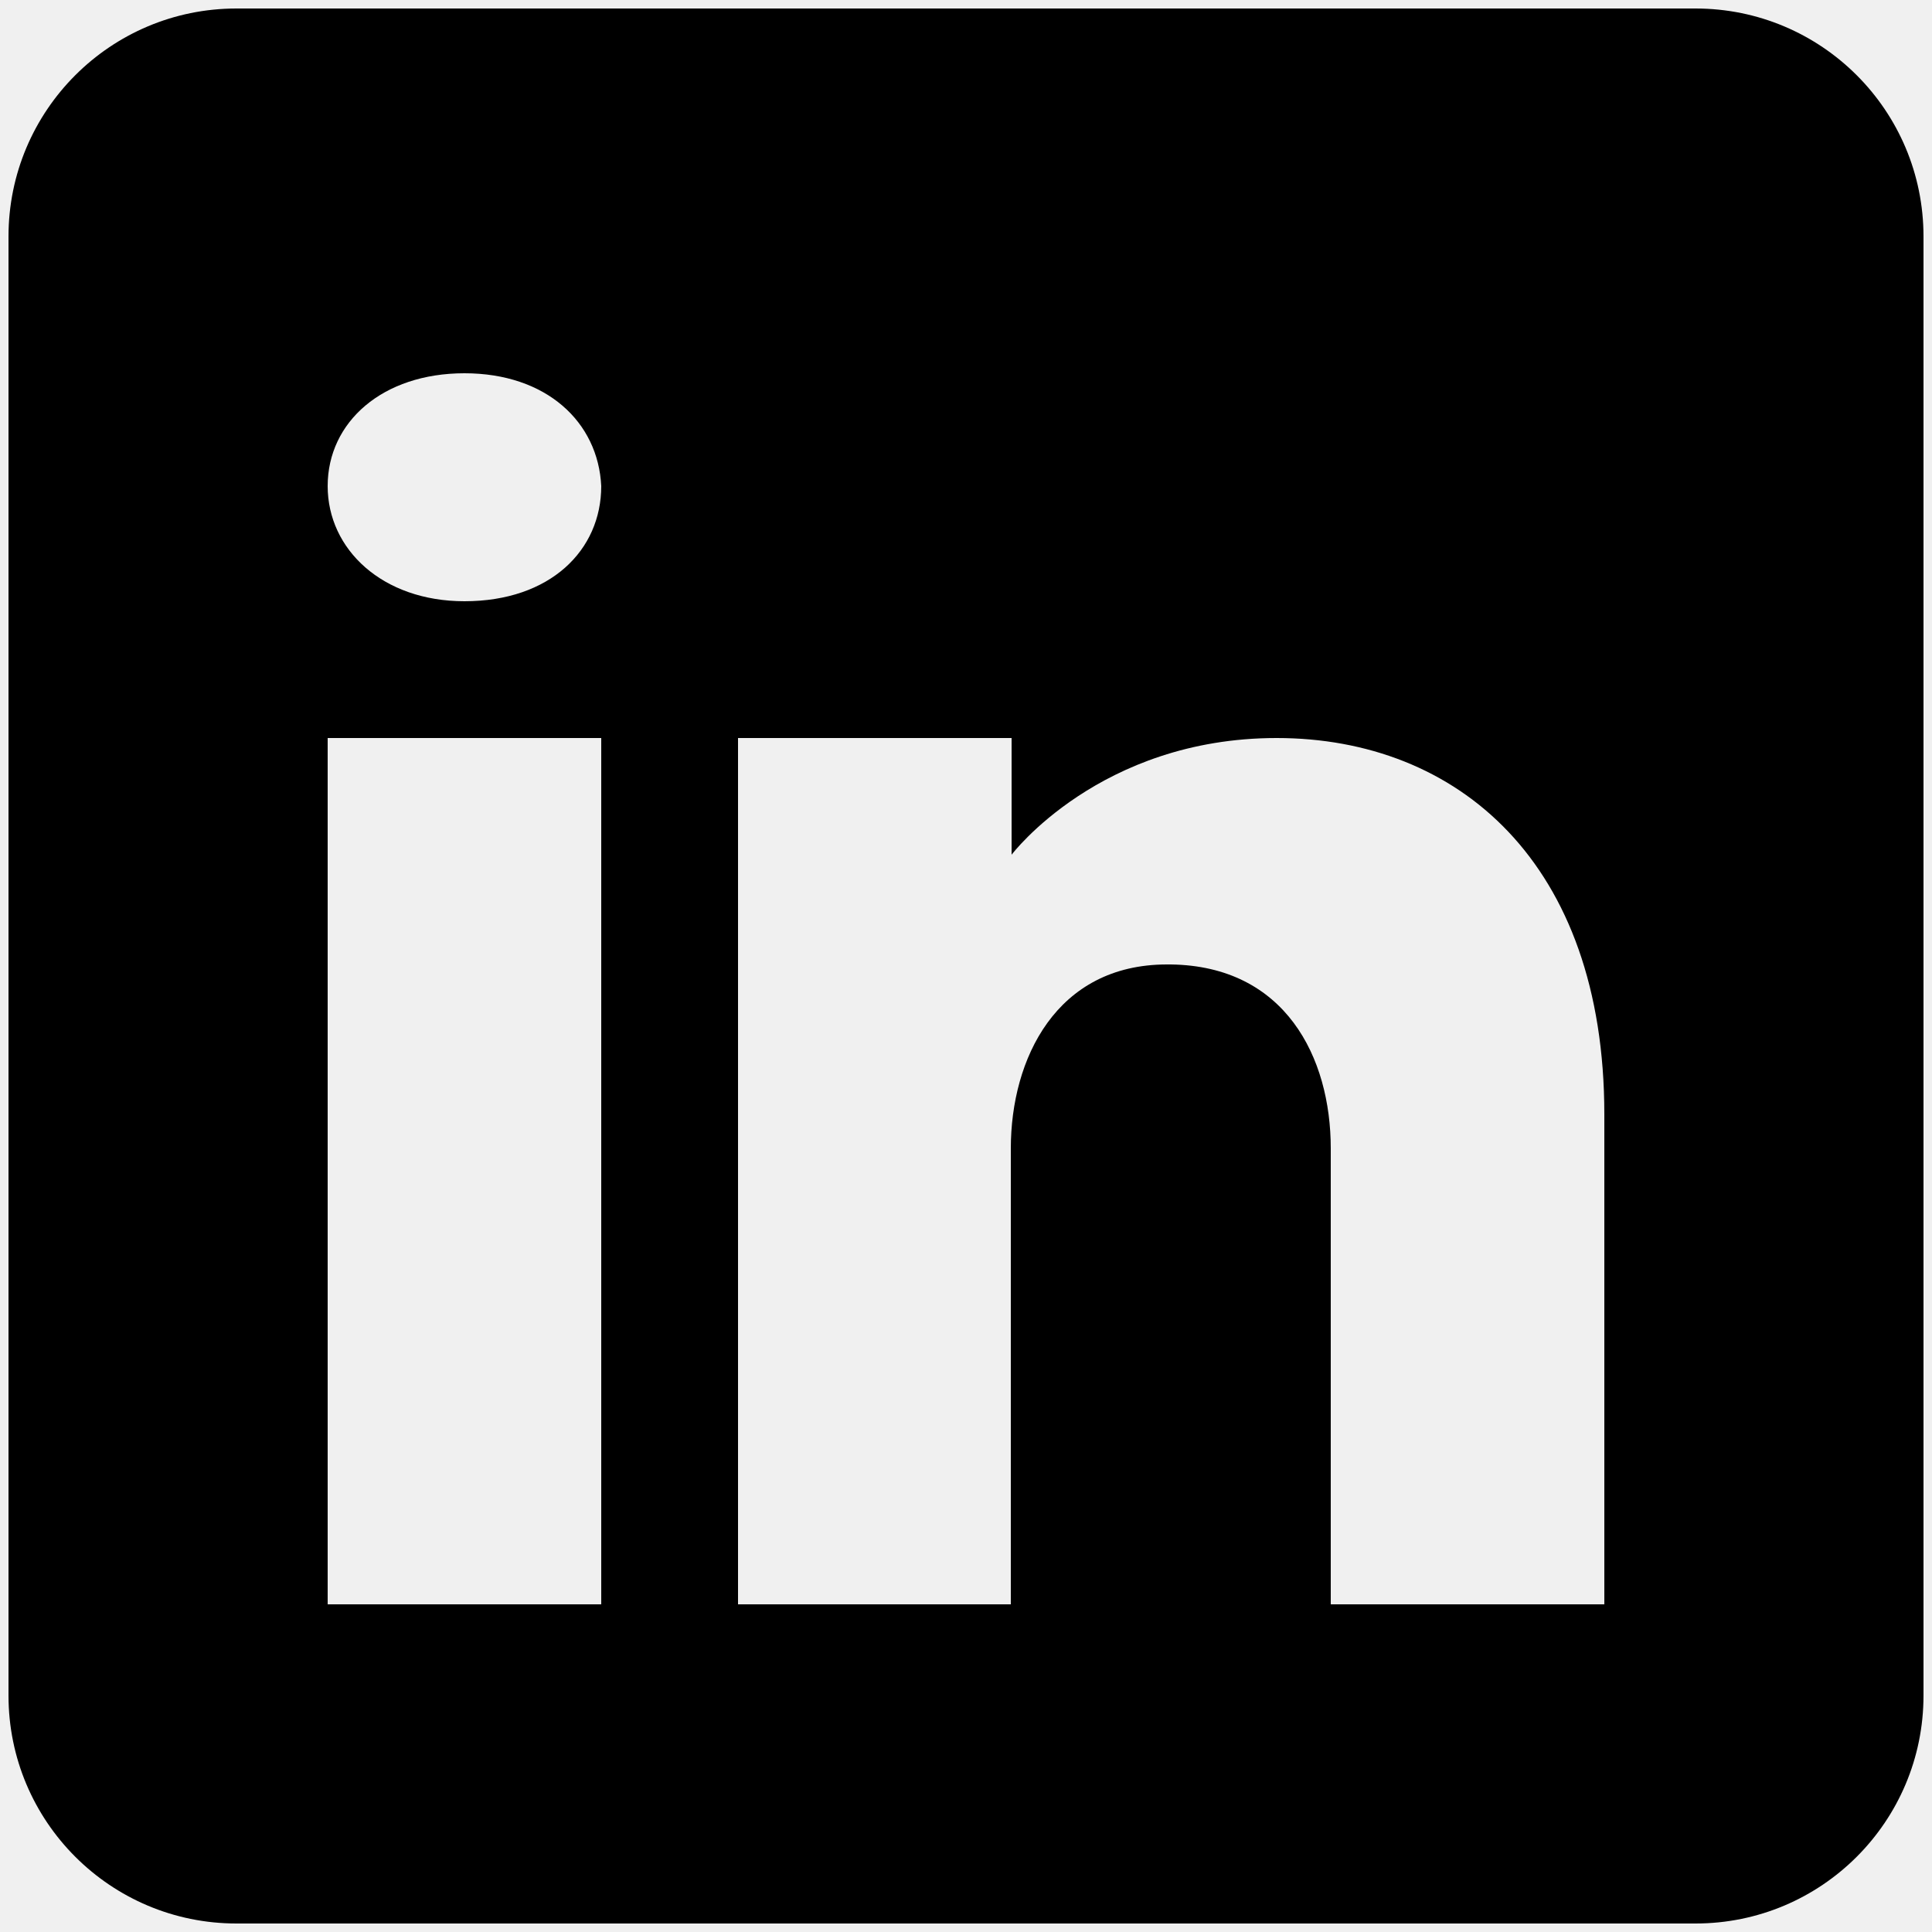
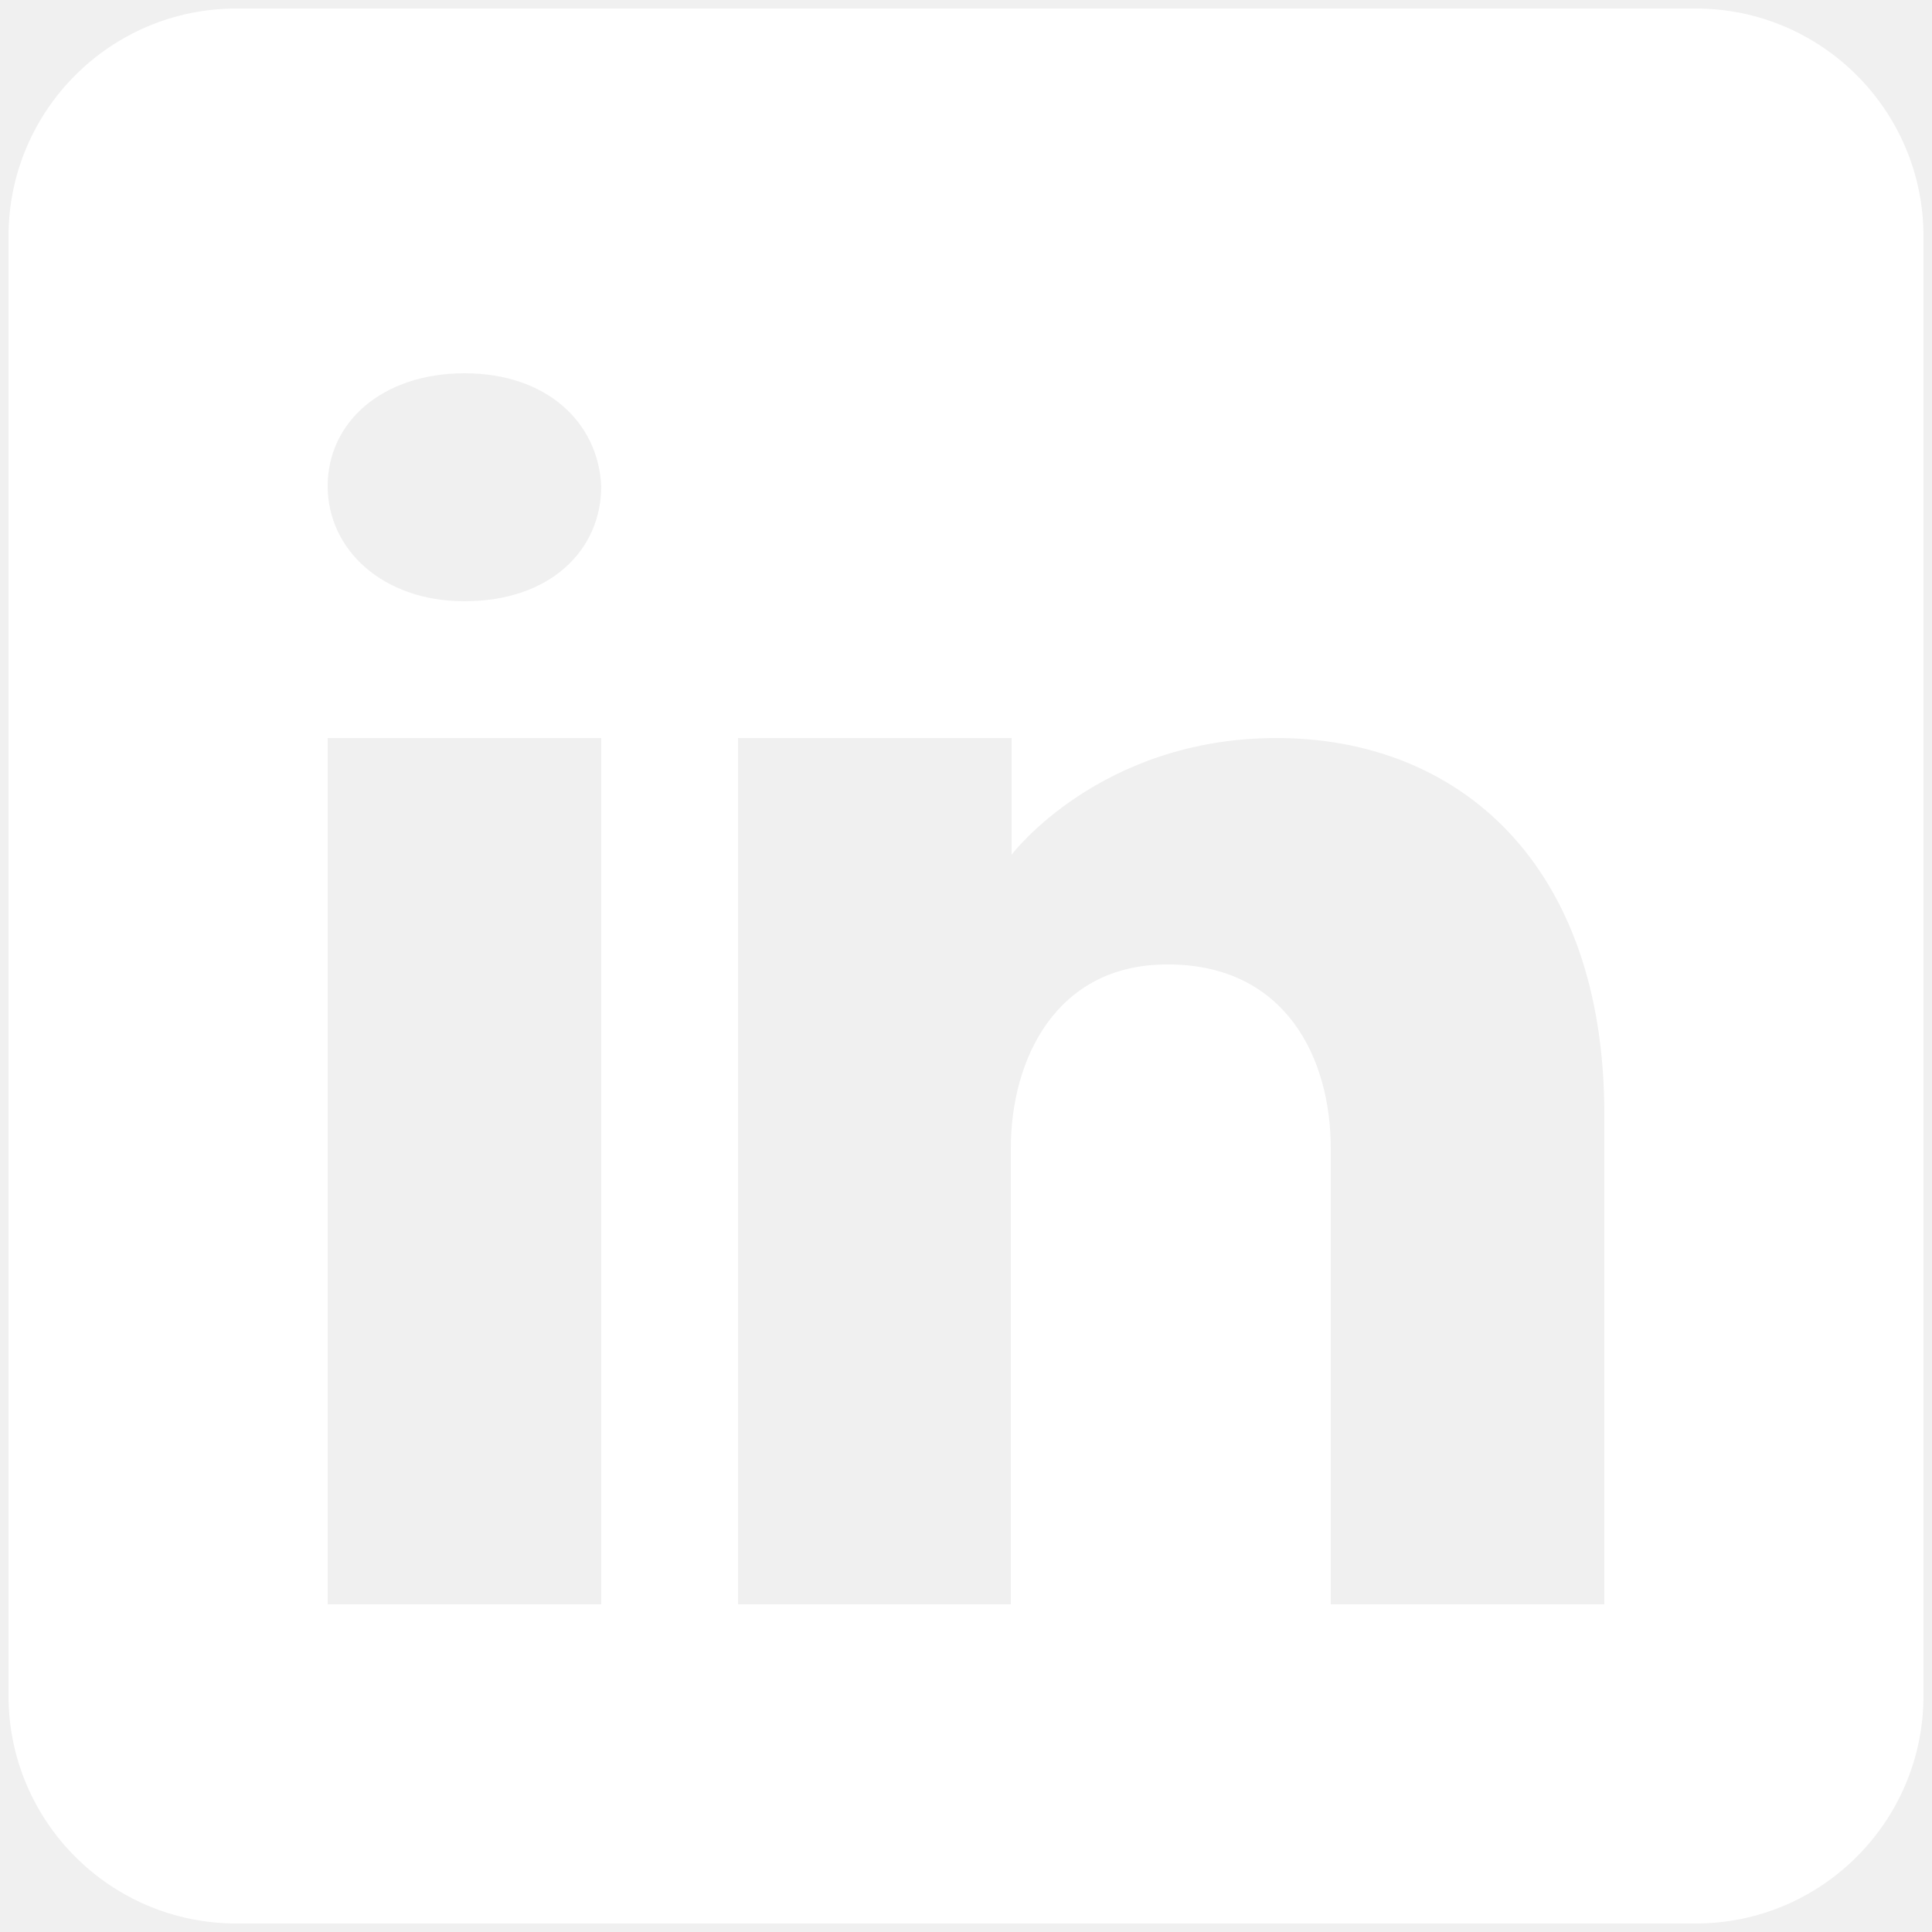
<svg xmlns="http://www.w3.org/2000/svg" version="1.1" id="Layer_1" x="0px" y="0px" viewBox="0 0 250 250" style="enable-background:new 0 0 250 250;" xml:space="preserve">
-   <path d="M219.4,1.1H30.6C14.3,1.1,1.1,14.3,1.1,30.6v188.8c0,16.3,13.2,29.5,29.5,29.5h188.8c16.3,0,29.5-13.2,29.5-29.5V30.6  C248.9,14.3,235.7,1.1,219.4,1.1z M77.8,95.5v112.1H42.4V95.5H77.8z M42.4,62.9c0-8.3,7.1-14.6,17.7-14.6s17.3,6.3,17.7,14.6  c0,8.3-6.6,14.9-17.7,14.9C49.5,77.8,42.4,71.1,42.4,62.9z M207.6,207.6h-35.4c0,0,0-54.6,0-59c0-11.8-5.9-23.6-20.7-23.8h-0.5  c-14.3,0-20.2,12.2-20.2,23.8c0,5.4,0,59,0,59H95.5V95.5h35.4v15.1c0,0,11.4-15.1,34.3-15.1c23.4,0,42.4,16.1,42.4,48.7V207.6z" />
+   <style type="text/css">
+ 	.st0{fill:#FFFFFF;}
+ </style>
+   <path class="st0" d="M219.4,1.1H30.6C14.3,1.1,1.1,14.3,1.1,30.6v188.8c0,16.3,13.2,29.5,29.5,29.5h188.8  c16.3,0,29.5-13.2,29.5-29.5V30.6C248.9,14.3,235.7,1.1,219.4,1.1z M77.8,95.5v112.1H42.4V95.5H77.8z M42.4,62.9  c0-8.3,7.1-14.6,17.7-14.6s17.3,6.3,17.7,14.6c0,8.3-6.6,14.9-17.7,14.9C49.5,77.8,42.4,71.1,42.4,62.9z M207.6,207.6h-35.4  c0,0,0-54.6,0-59c0-11.8-5.9-23.6-20.7-23.8H151c-14.3,0-20.2,12.2-20.2,23.8c0,5.4,0,59,0,59H95.5V95.5h35.4v15.1  c0,0,11.4-15.1,34.3-15.1c23.4,0,42.4,16.1,42.4,48.7V207.6z" />
</svg>
